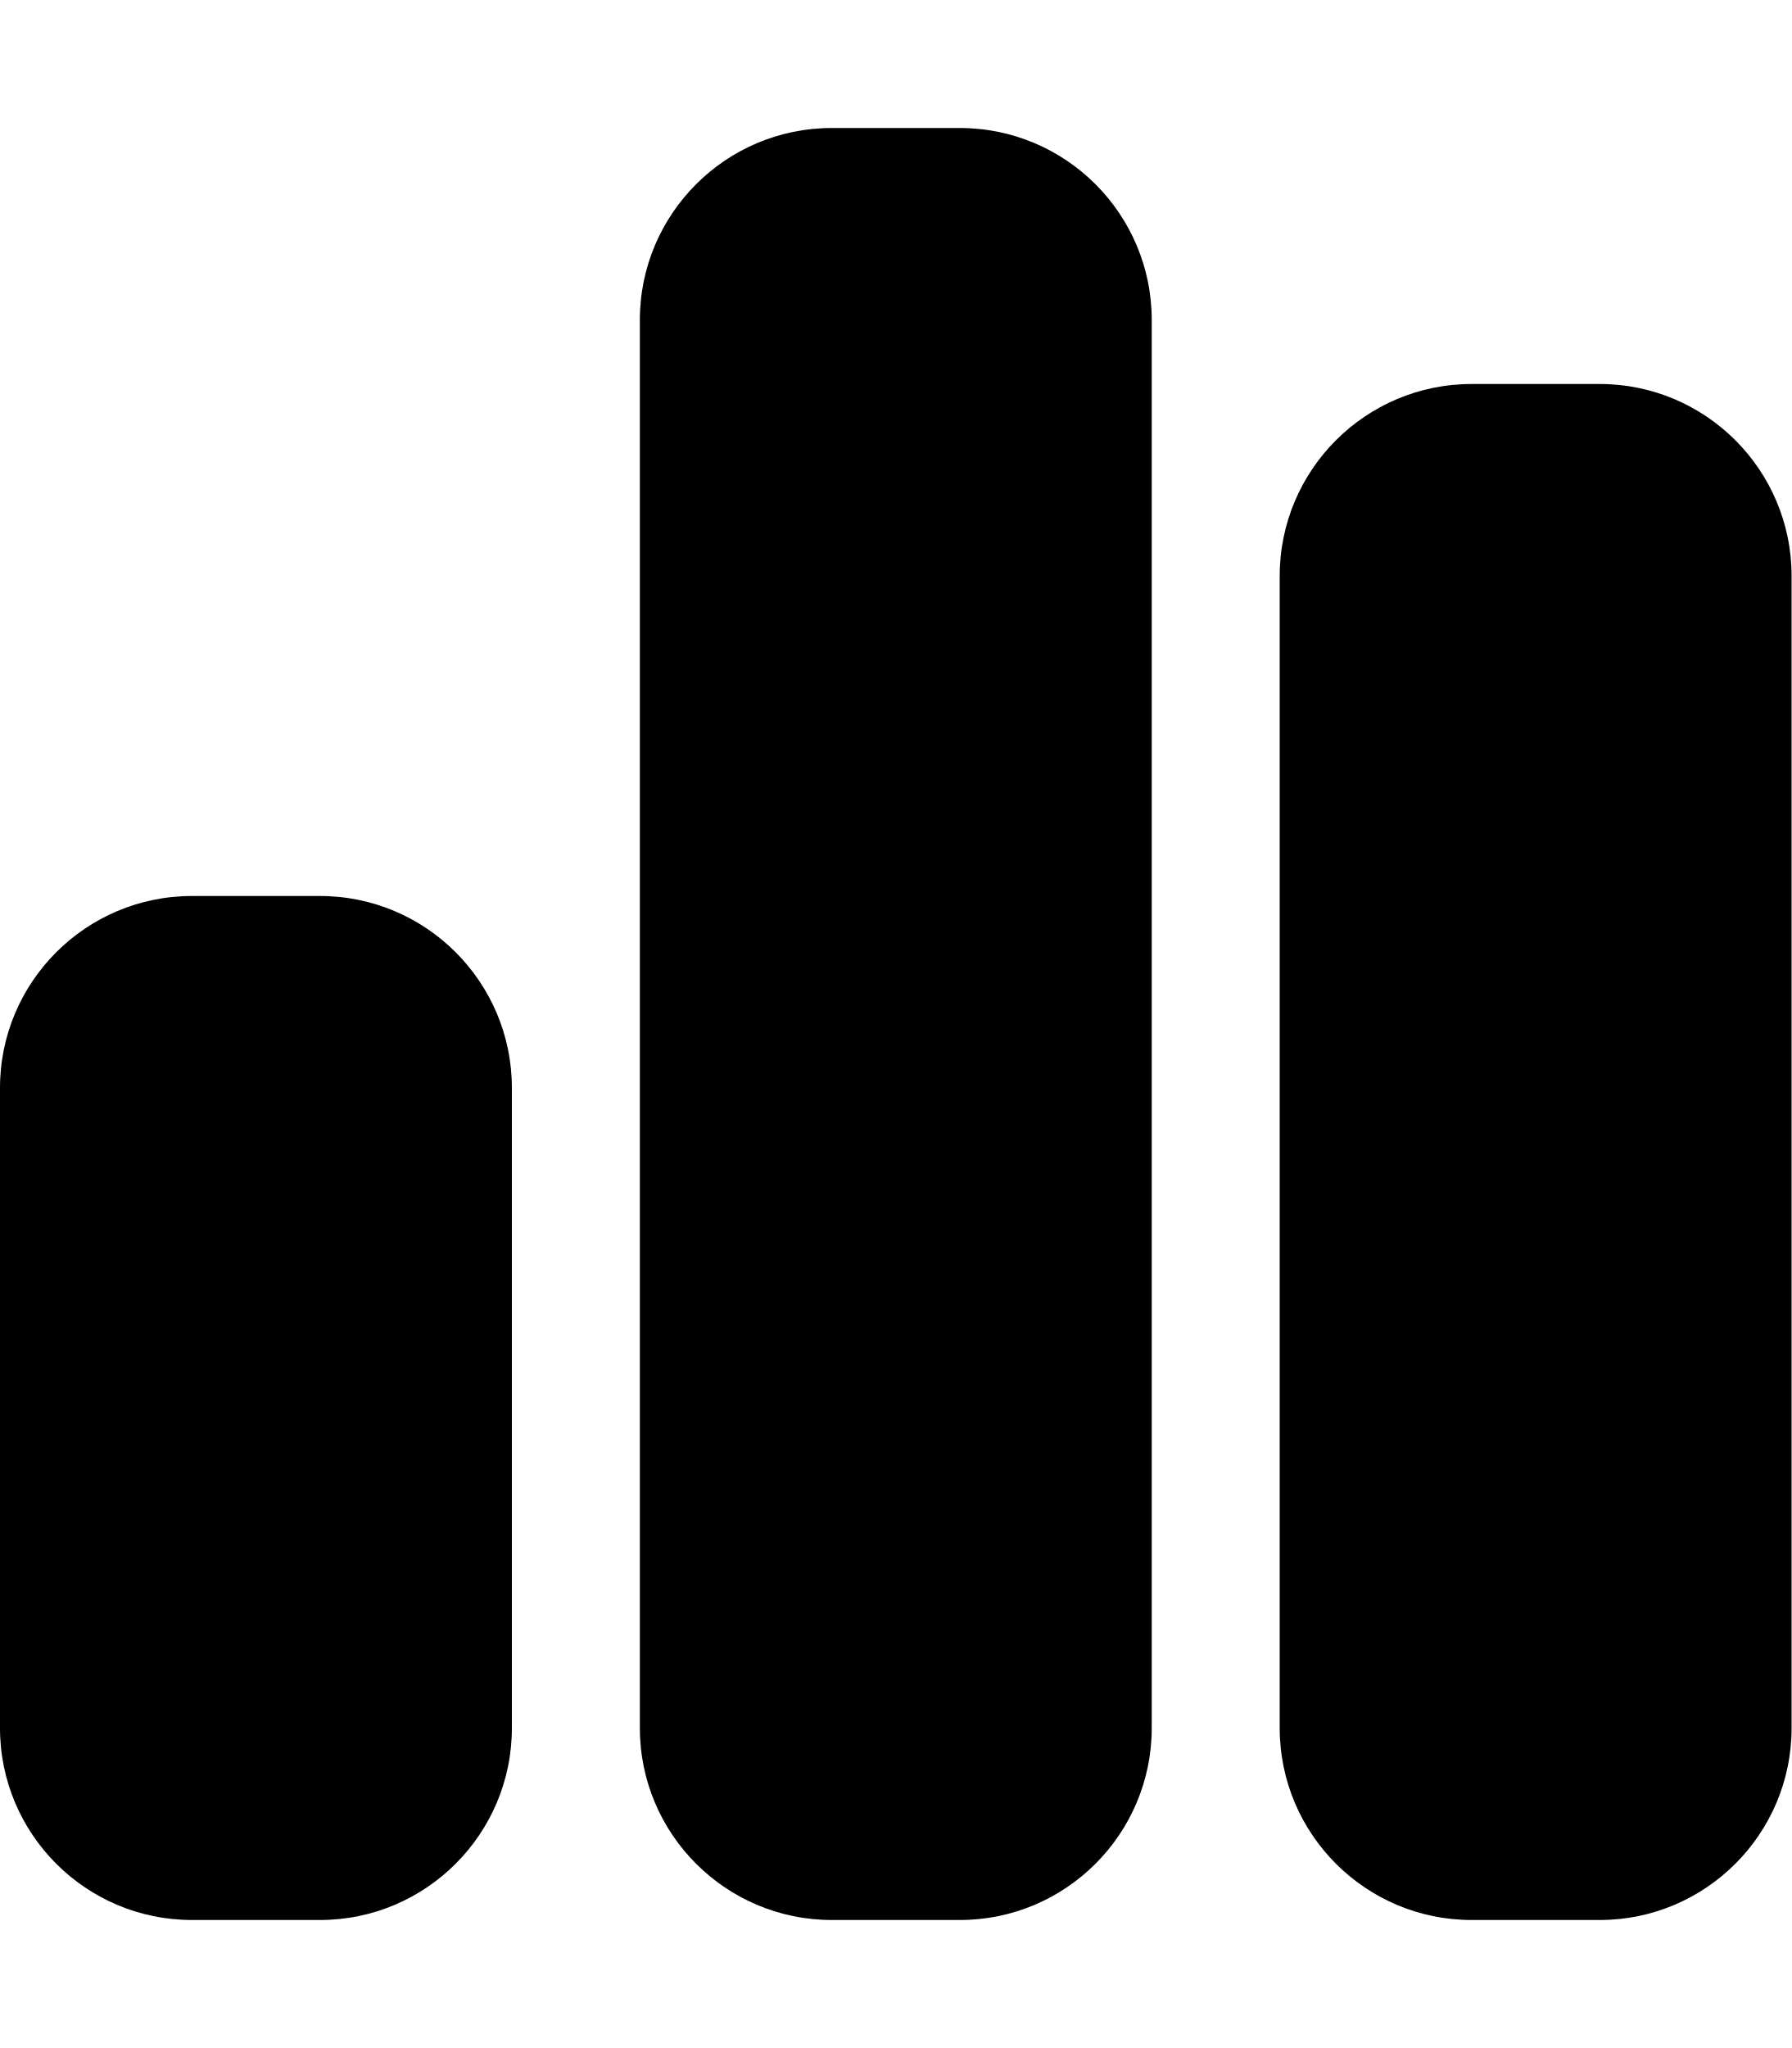
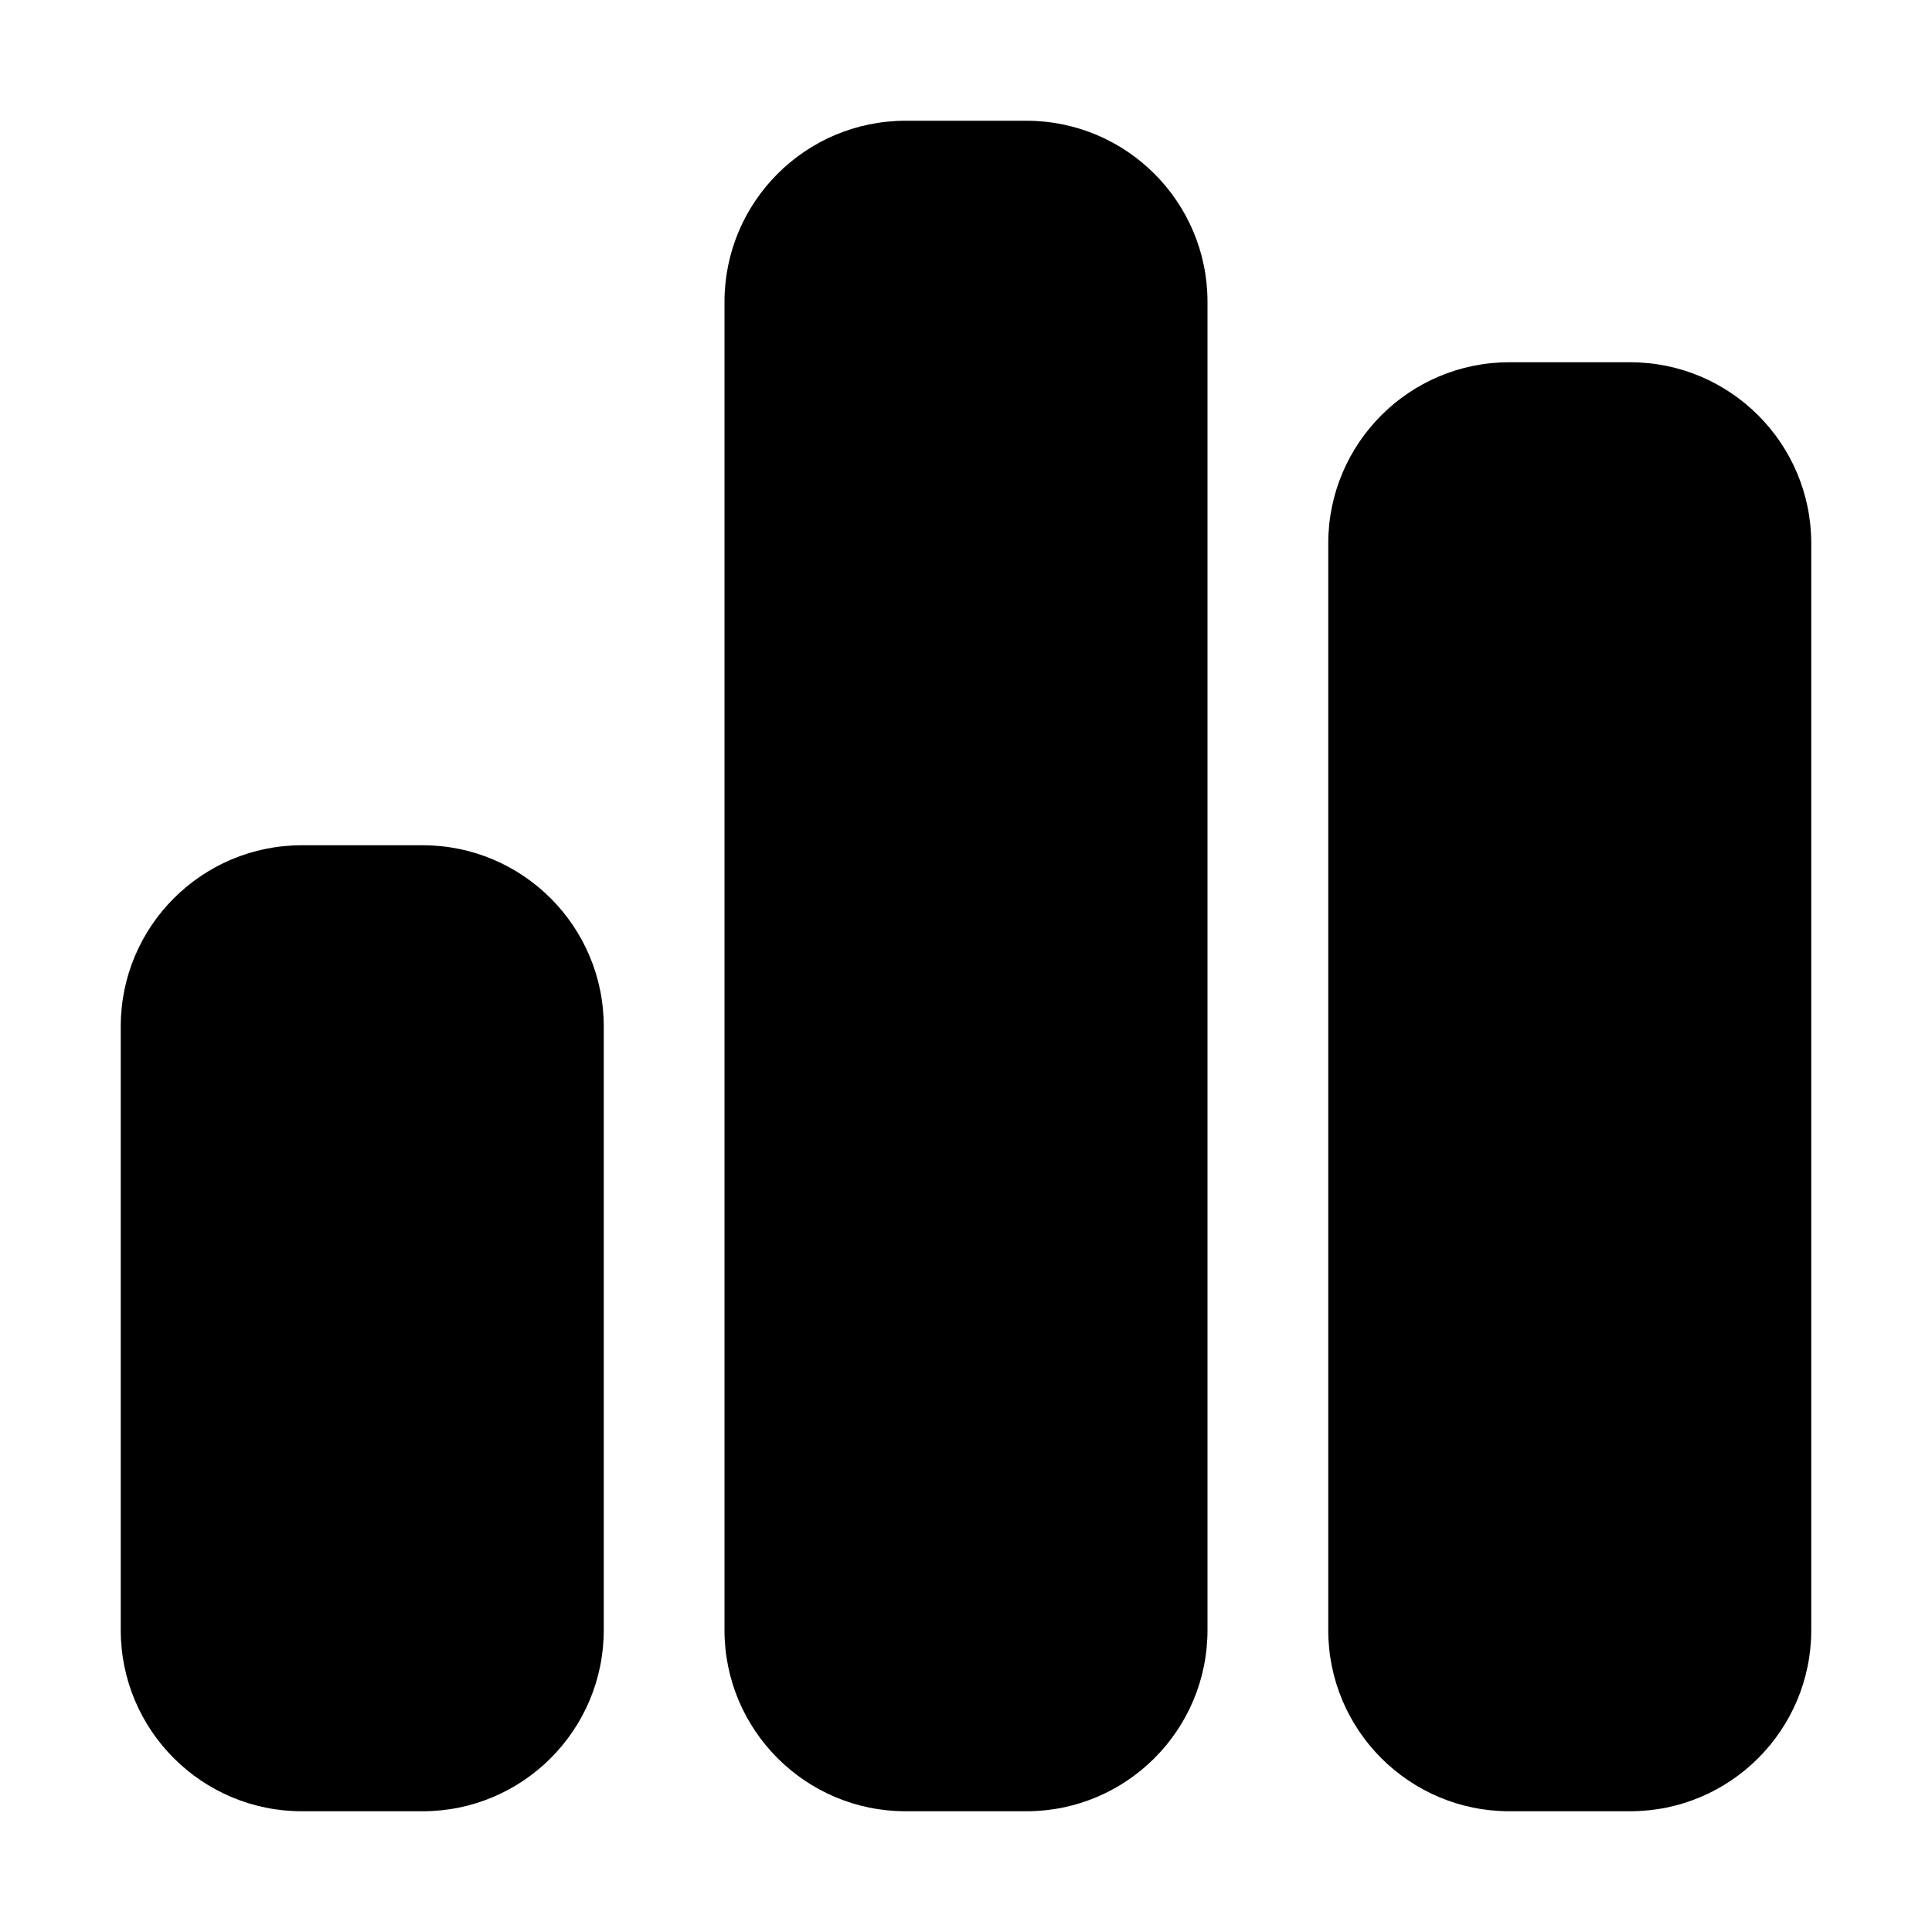
- <svg xmlns="http://www.w3.org/2000/svg" viewBox="0 0 448 512">
-   <path d="M160 80c0-26.5 21.5-48 48-48h32c26.5 0 48 21.5 48 48V432c0 26.5-21.5 48-48 48H208c-26.5 0-48-21.5-48-48V80zM0 272c0-26.5 21.5-48 48-48H80c26.5 0 48 21.5 48 48V432c0 26.5-21.5 48-48 48H48c-26.5 0-48-21.5-48-48V272zM368 96h32c26.5 0 48 21.5 48 48V432c0 26.5-21.5 48-48 48H368c-26.5 0-48-21.5-48-48V144c0-26.5 21.5-48 48-48z" />
+ <svg xmlns="http://www.w3.org/2000/svg" width="1em" height="1em" viewBox="0 0 448 512">
+   <path d="M160 80c0-26.5 21.5-48 48-48h32c26.5 0 48 21.5 48 48V432c0 26.5-21.5 48-48 48H208c-26.5 0-48-21.5-48-48V80zM0 272c0-26.5 21.5-48 48-48H80c26.5 0 48 21.5 48 48V432c0 26.5-21.5 48-48 48H48c-26.5 0-48-21.5-48-48V272zM368 96h32c26.5 0 48 21.5 48 48V432c0 26.5-21.5 48-48 48H368c-26.5 0-48-21.5-48-48V144c0-26.5 21.5-48 48-48z" fill="currentColor" />
</svg>
